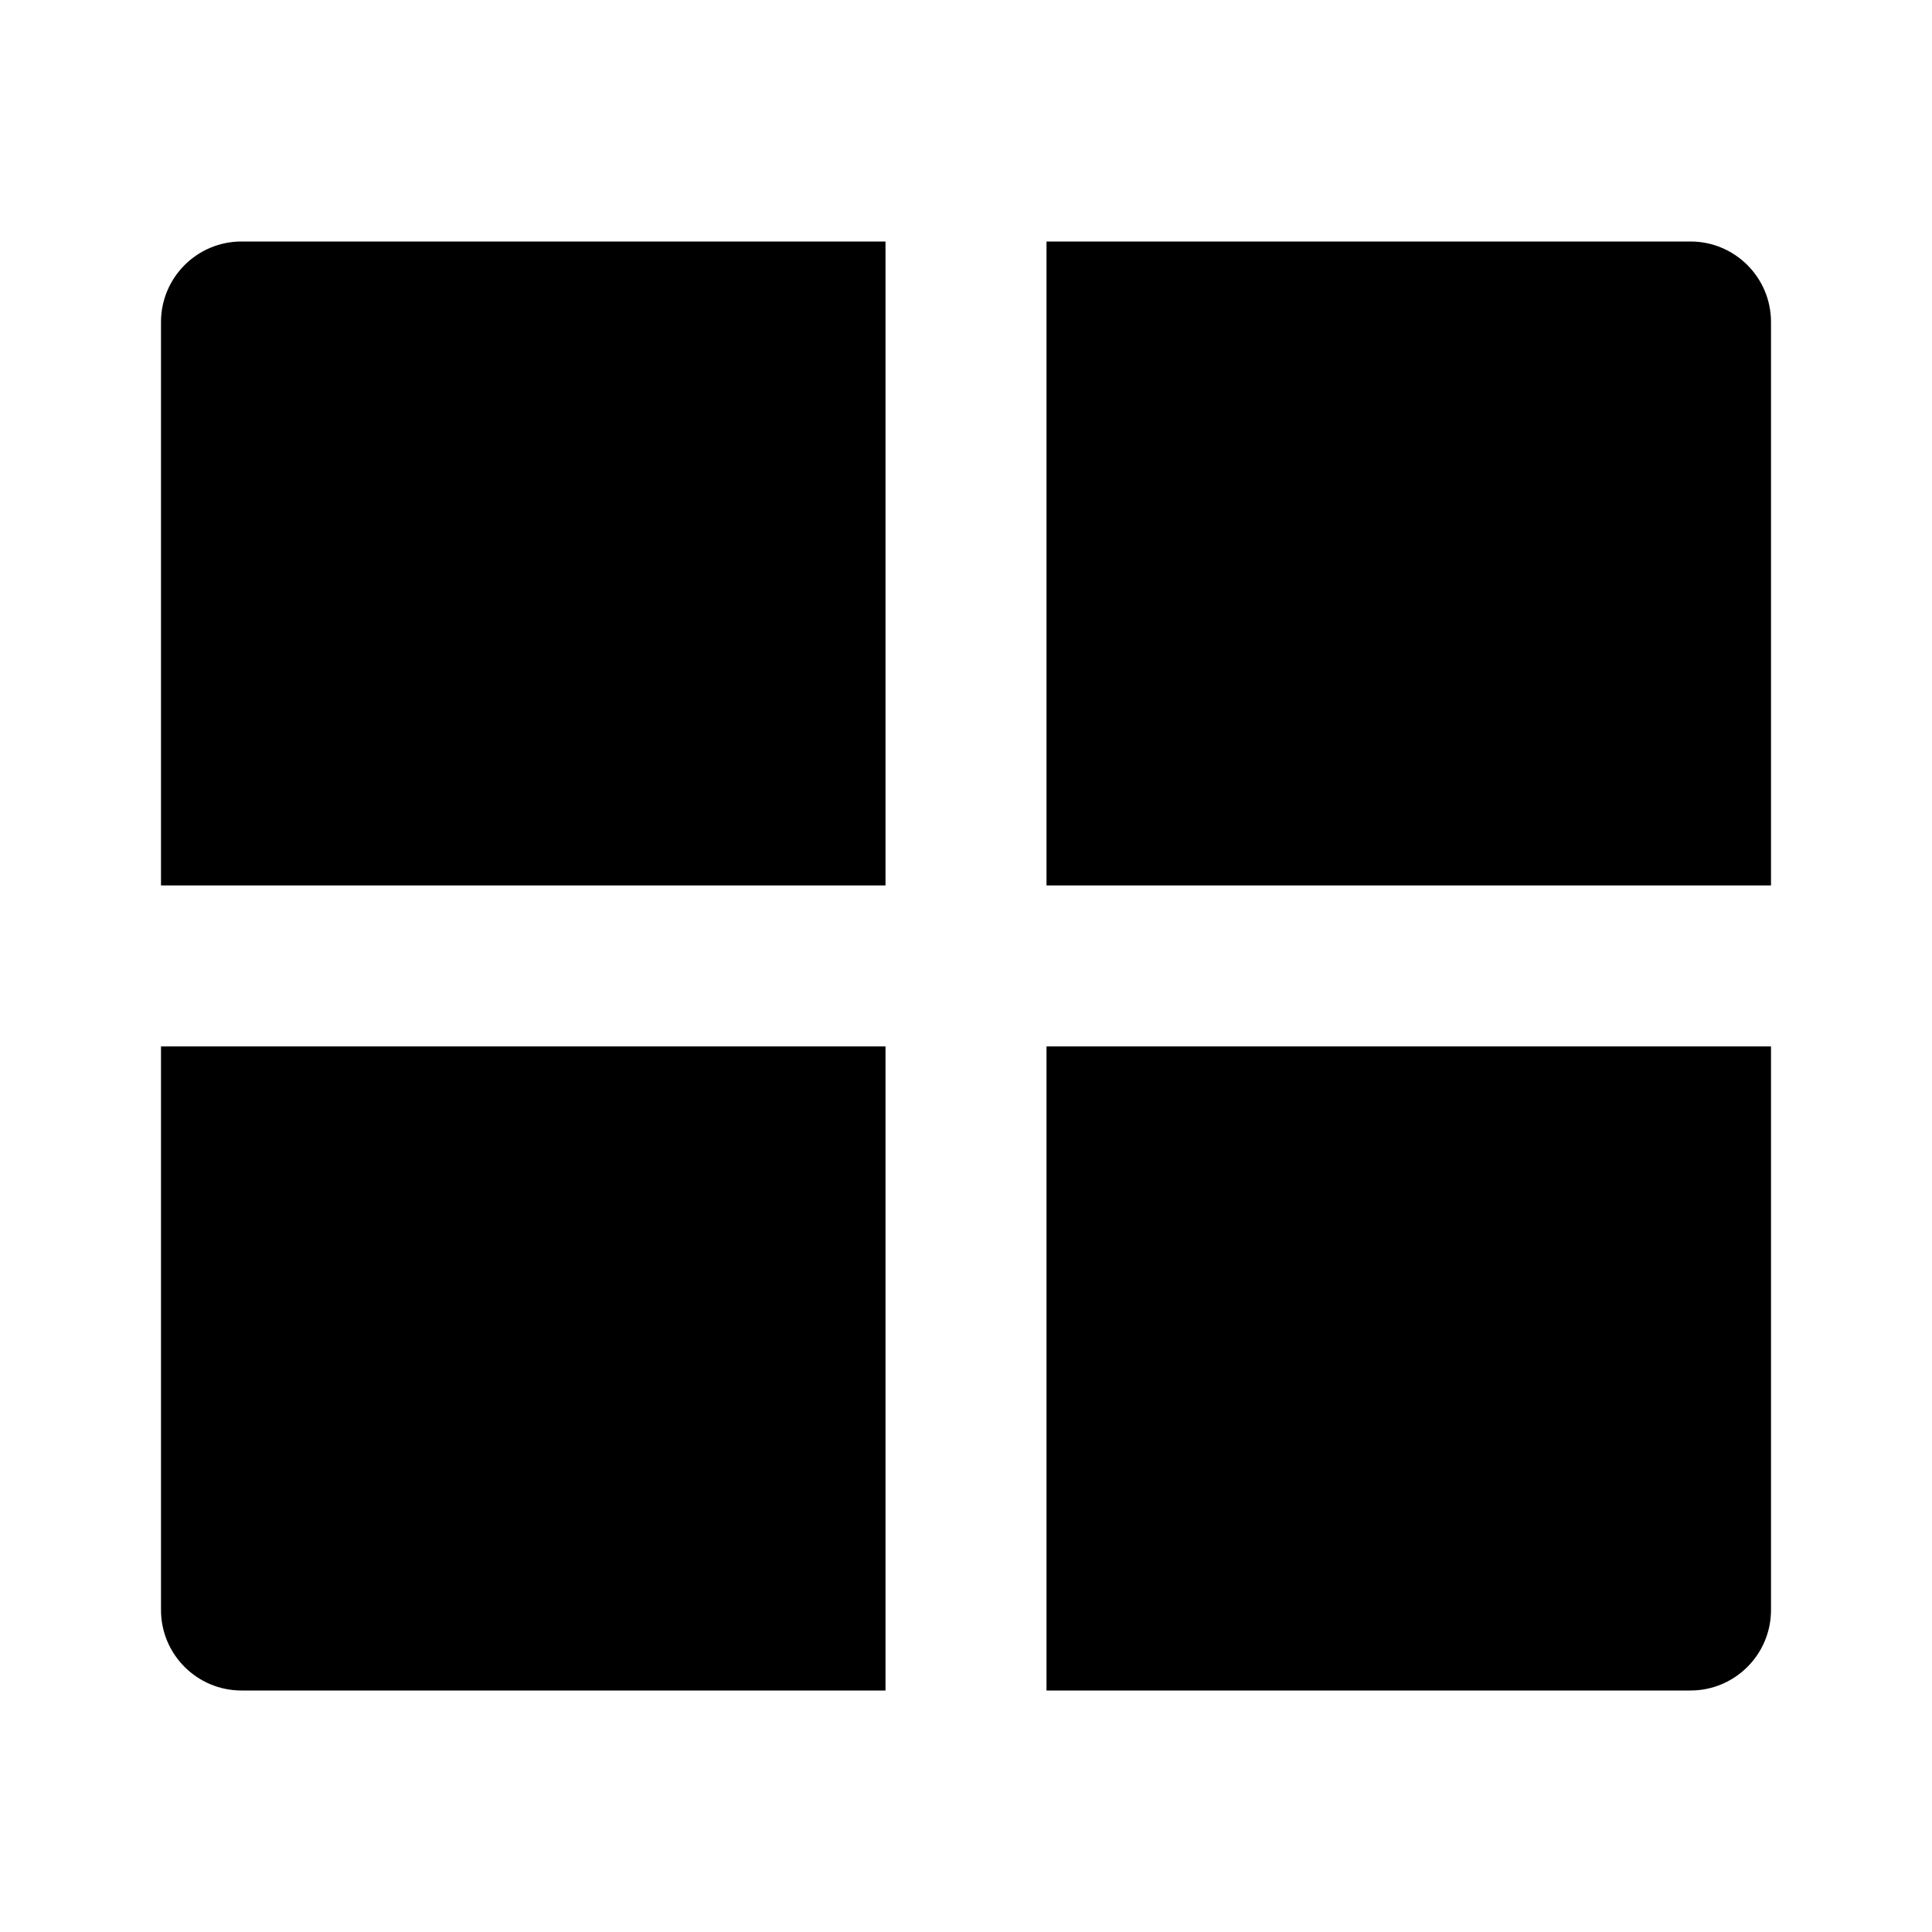
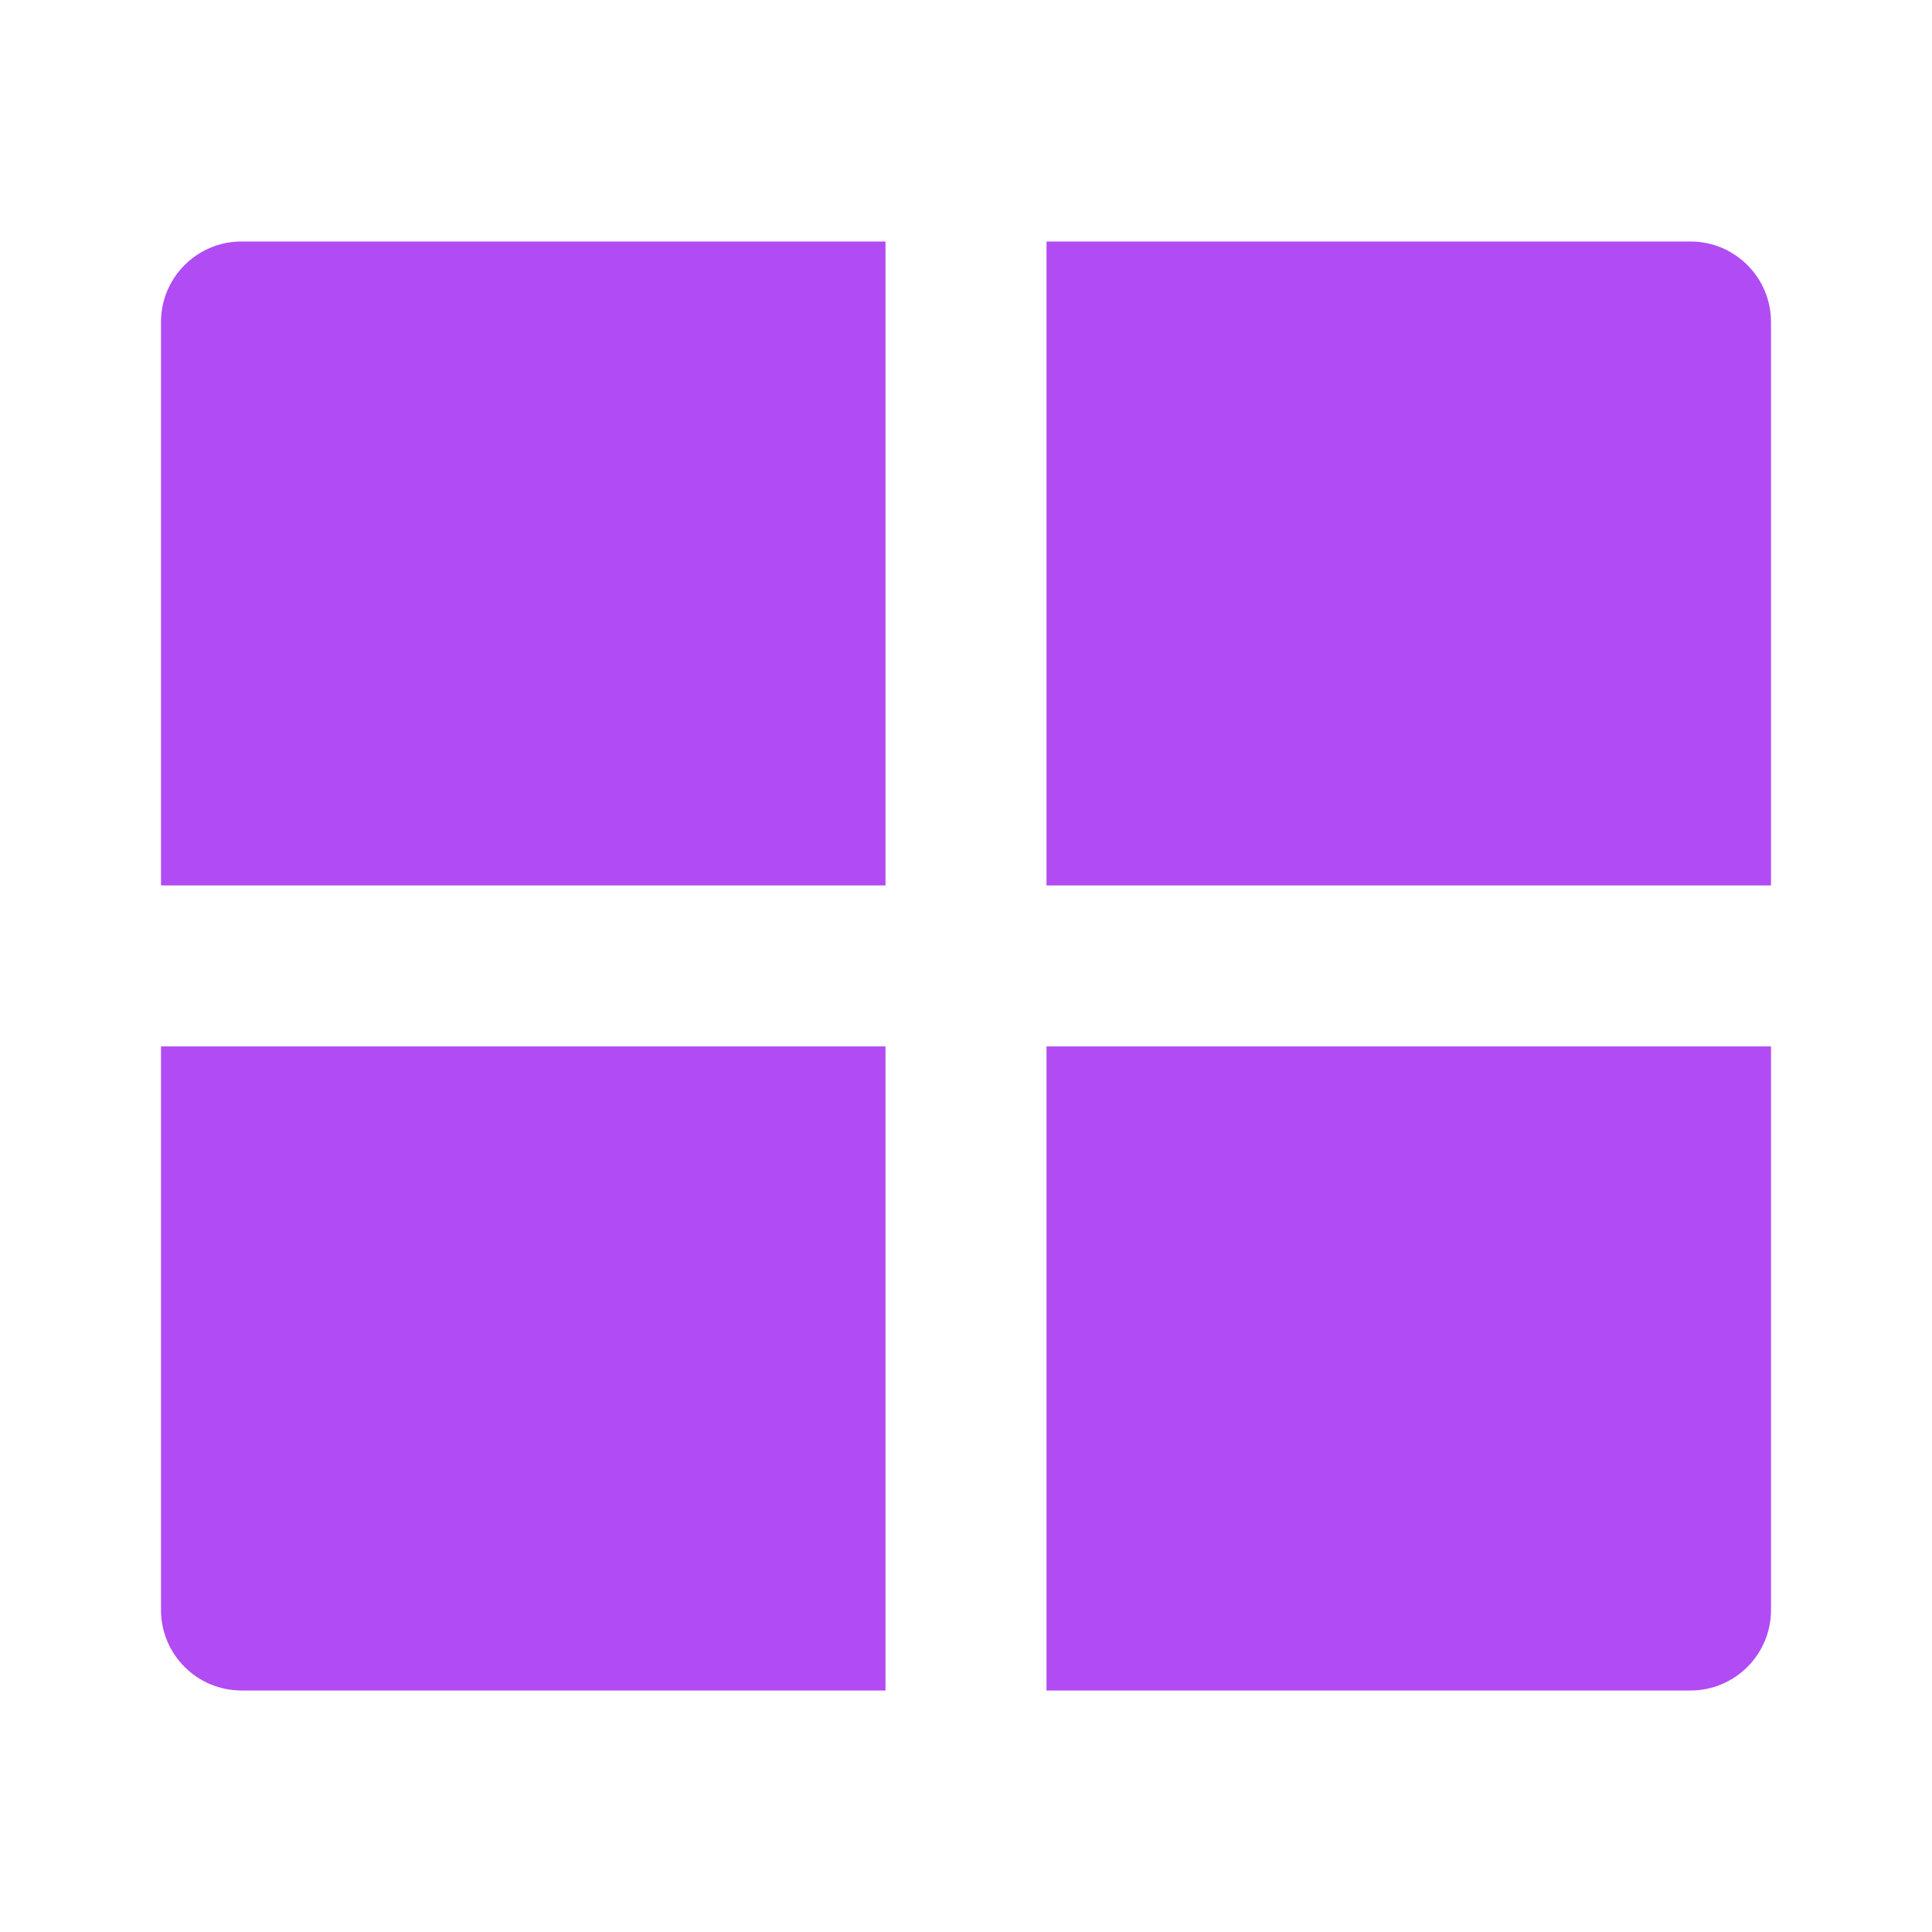
- <svg xmlns="http://www.w3.org/2000/svg" viewBox="0 0 24 24" width="20px" fill="currentColor">
+ <svg xmlns="http://www.w3.org/2000/svg" viewBox="0 0 24 24" width="20px" fill="#b14bf4">
  <path d="M22 12.999V20C22 20.552 21.552 21 21 21H13V12.999H22ZM11 12.999V21H3C2.448 21 2 20.552 2 20V12.999H11ZM11 3V10.999H2V4C2 3.448 2.448 3 3 3H11ZM21 3C21.552 3 22 3.448 22 4V10.999H13V3H21Z" />
</svg>
